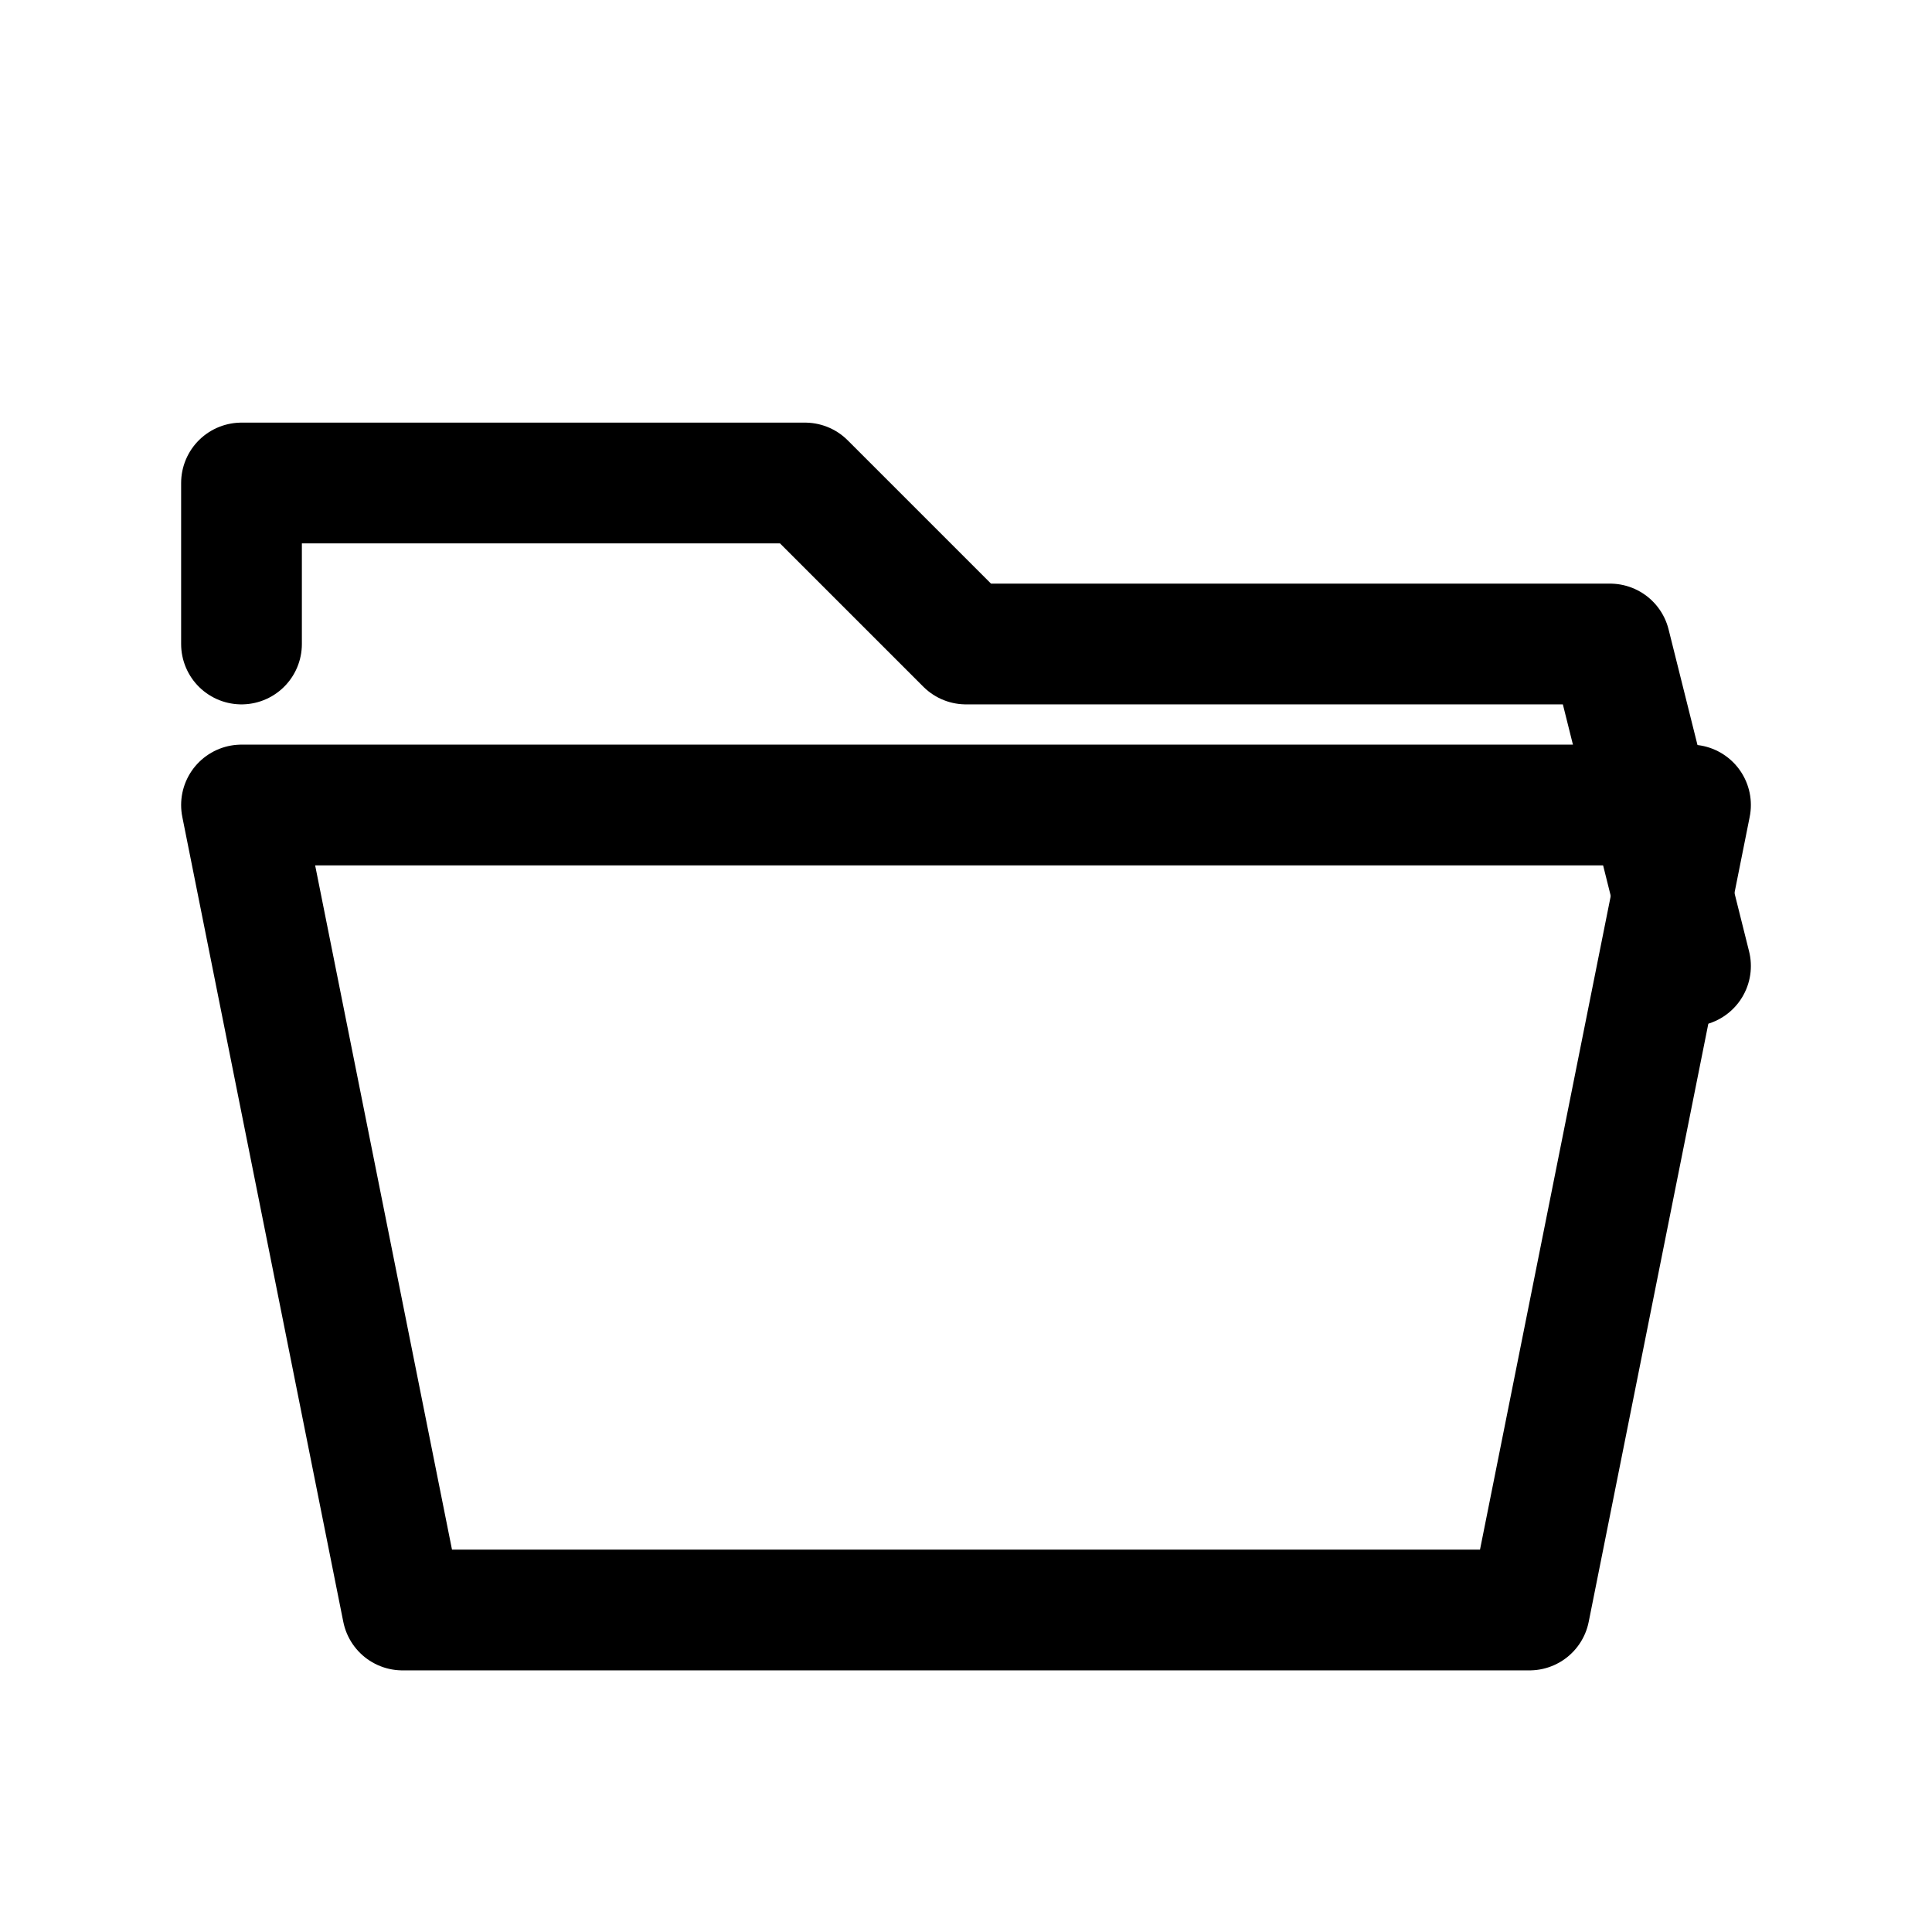
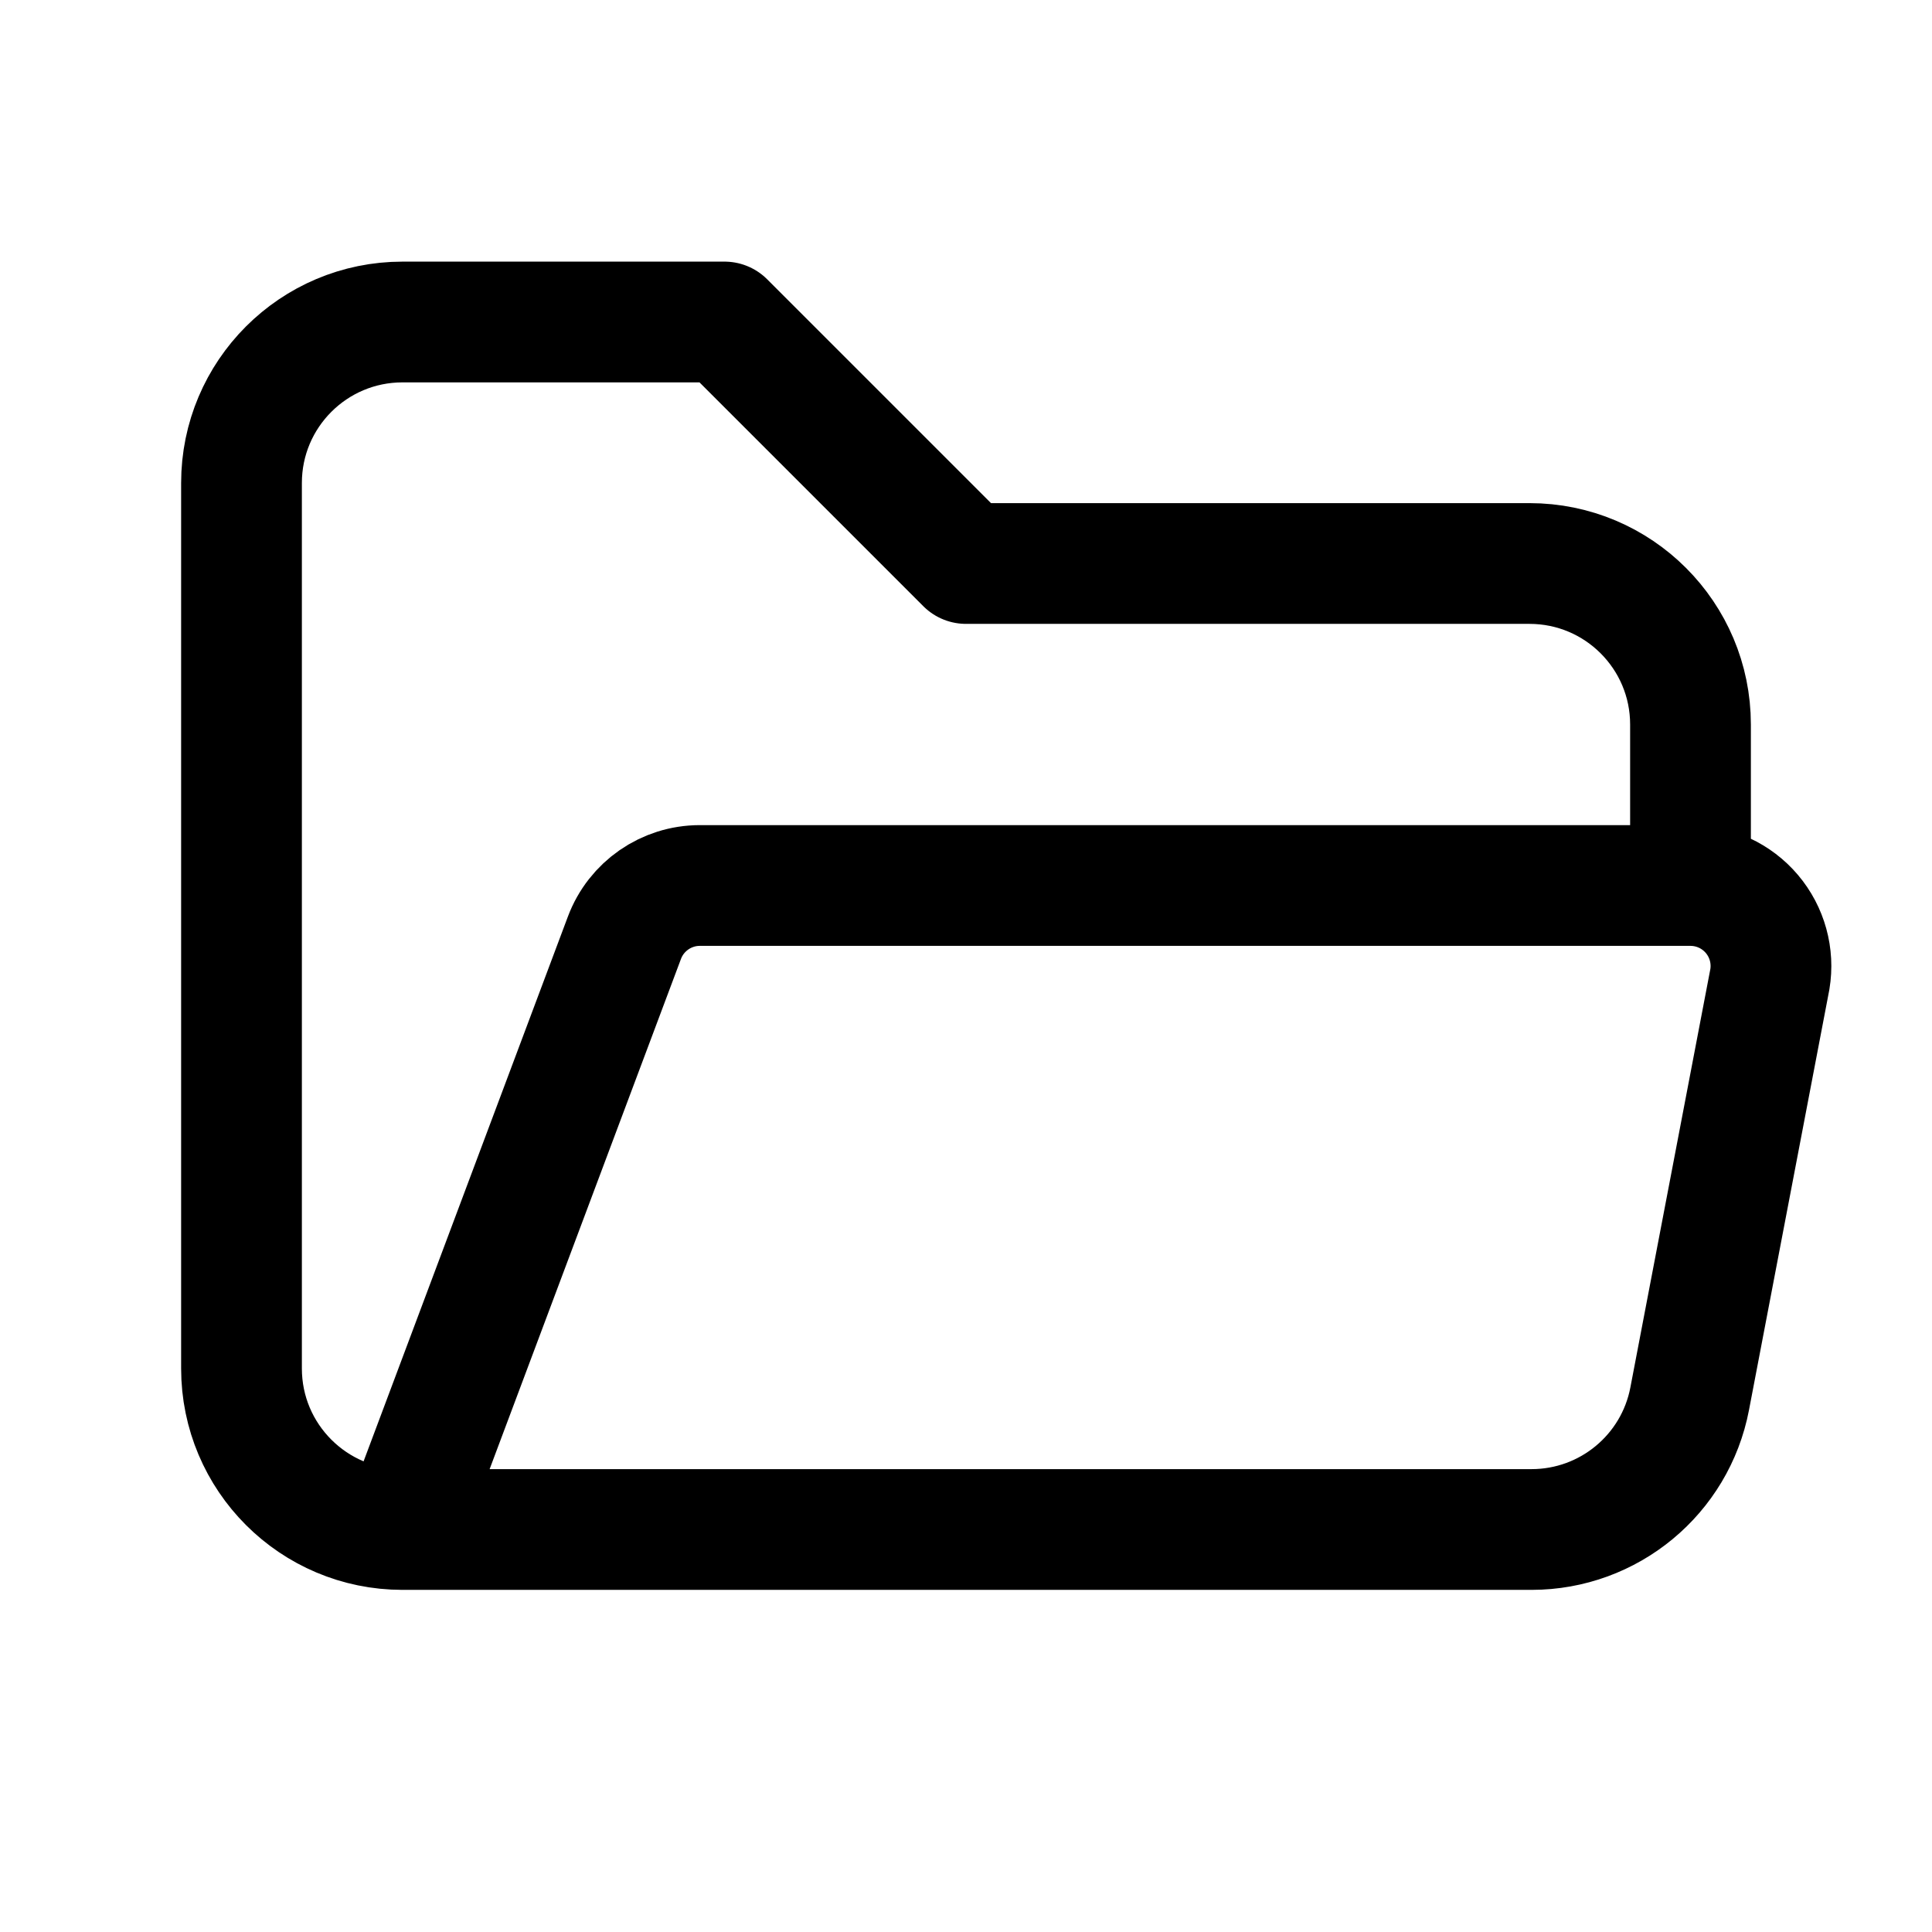
<svg xmlns="http://www.w3.org/2000/svg" width="24" height="24" viewBox="0 0 24 24" fill="none" stroke="currentColor" stroke-width="1.5" stroke-linecap="round" stroke-linejoin="round" role="img">
-   <path d="M3 8V6h7l2 2h8l1 4" />
-   <path d="m3 10 2 10h14l2-10H3Z" />
+   <path d="M5 19l2.757 -7.351a1 1 0 0 1 .936 -.649h12.307a1 1 0 0 1 .986 1.164l-.996 5.211a2 2 0 0 1 -1.964 1.625h-14.026a2 2 0 0 1 -2 -2v-11a2 2 0 0 1 2 -2h4l3 3h7a2 2 0 0 1 2 2v2" />
</svg>
